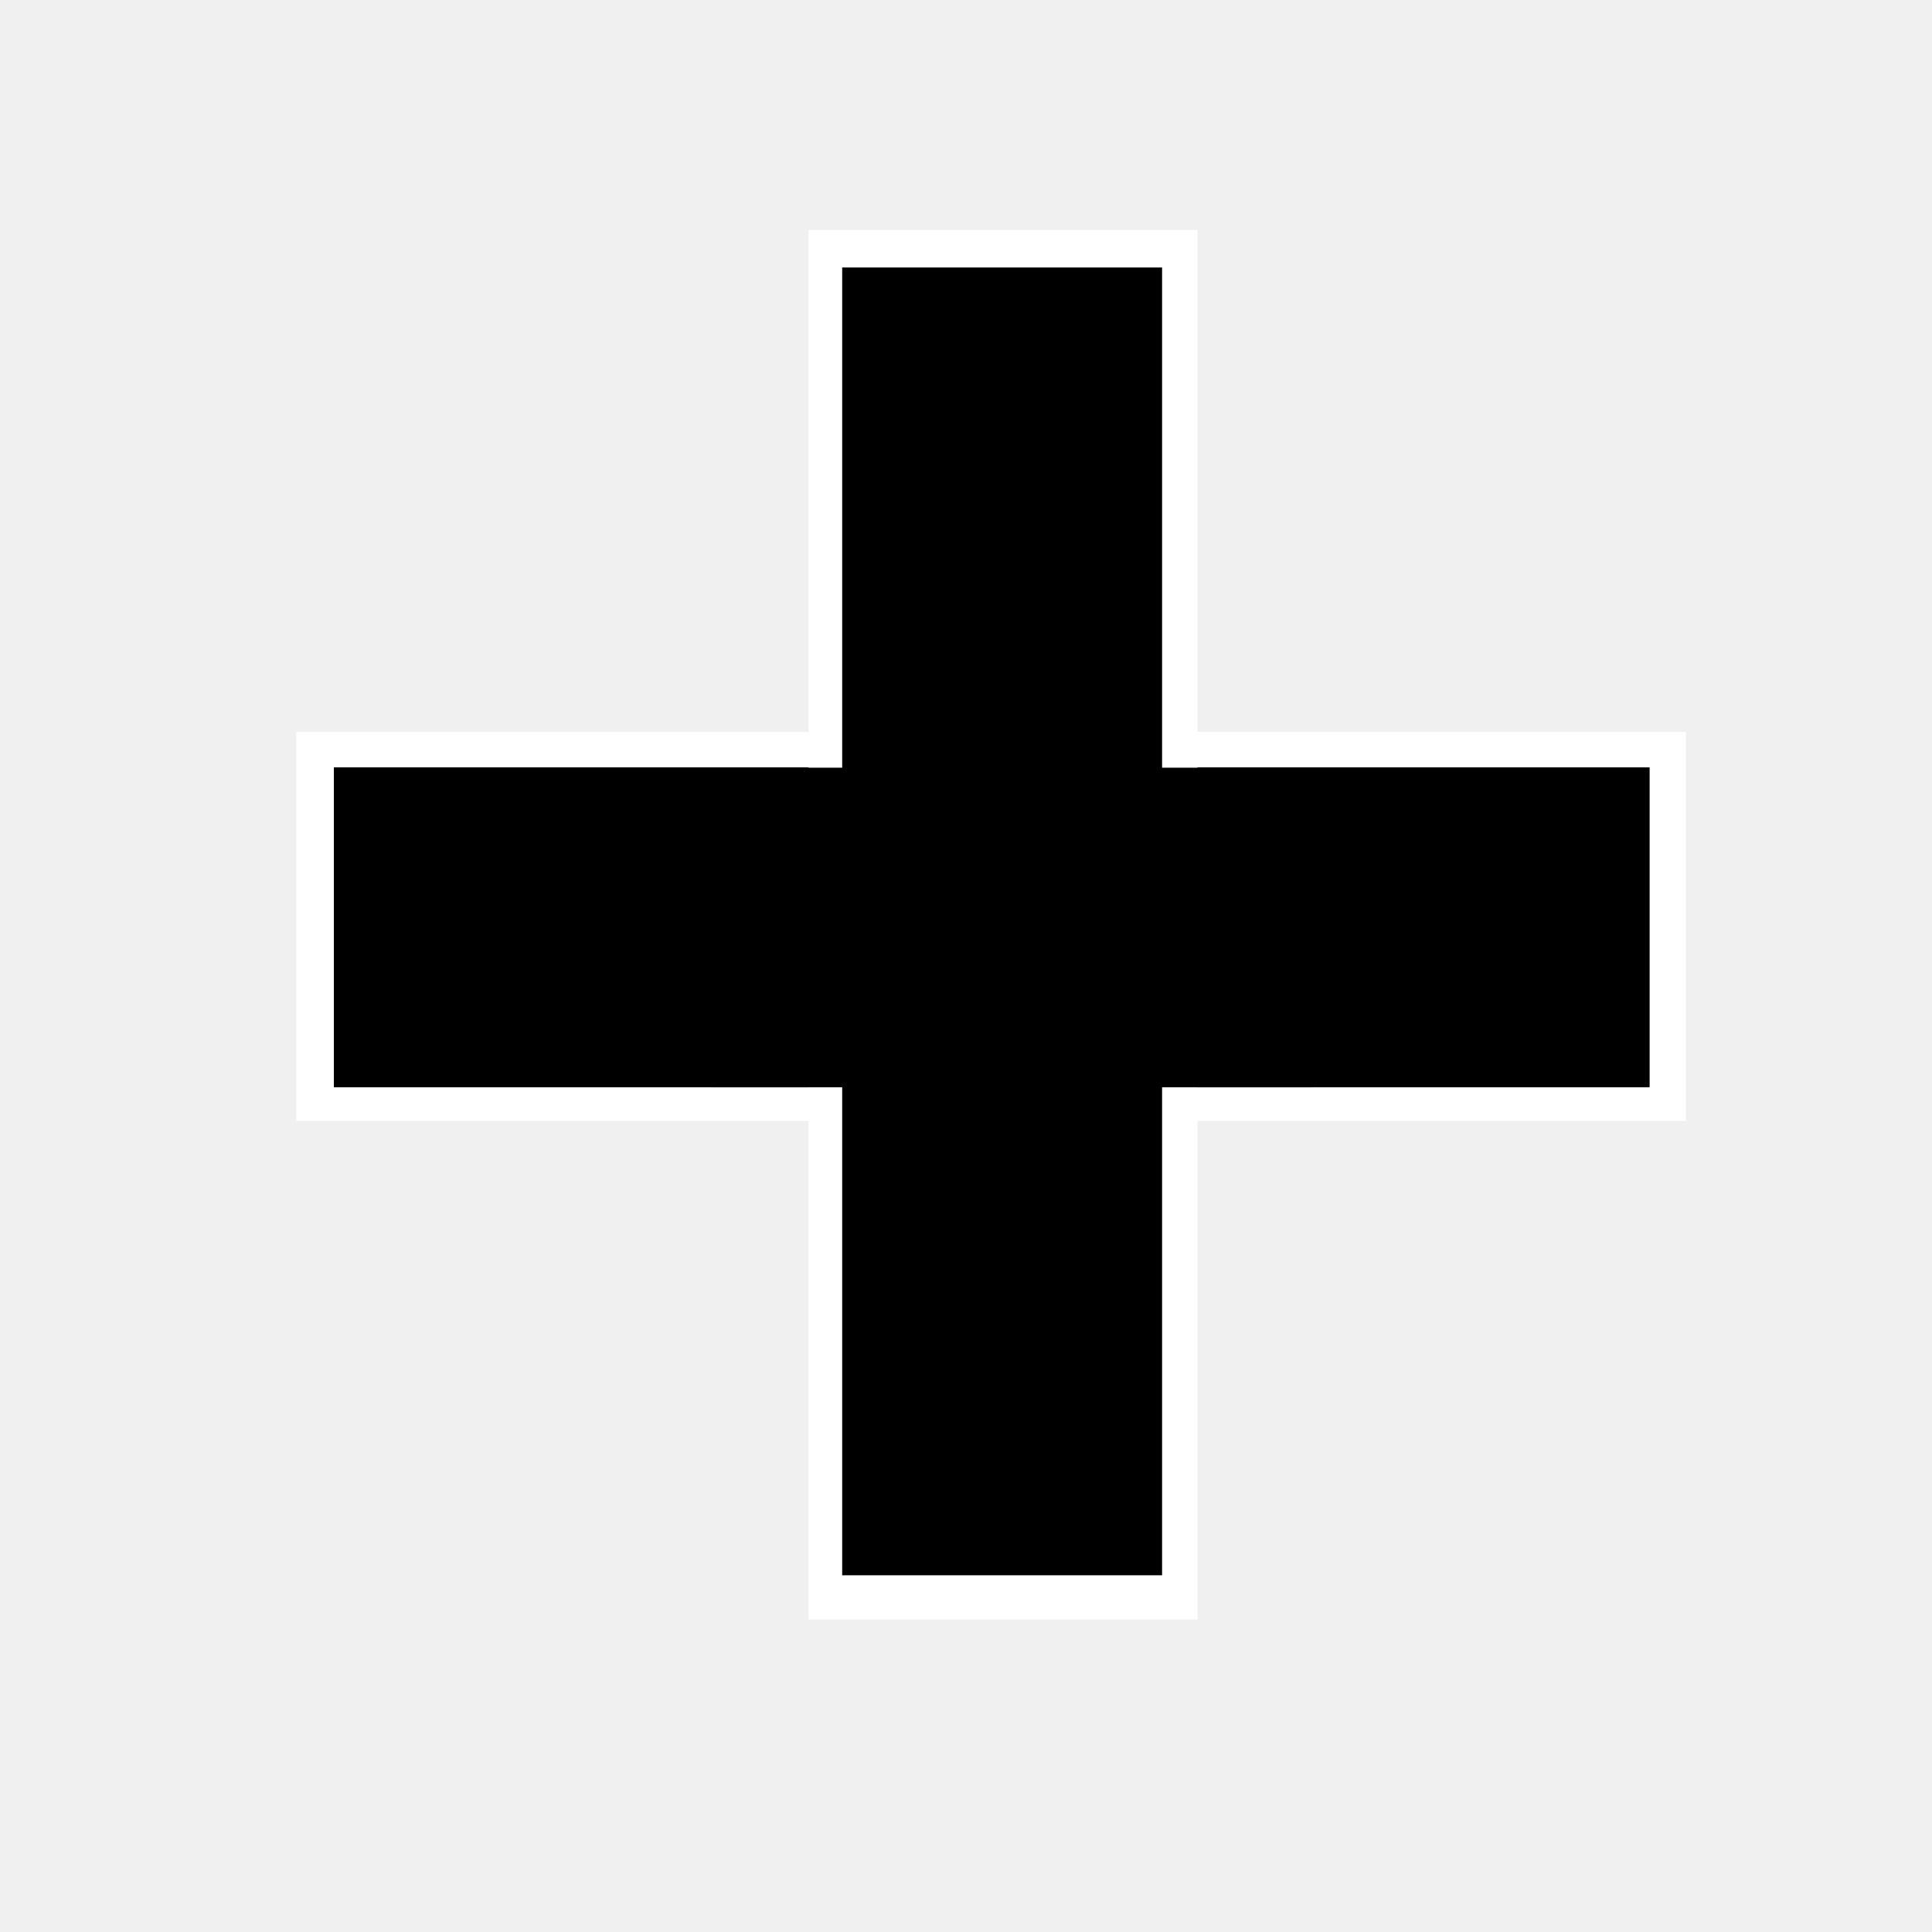
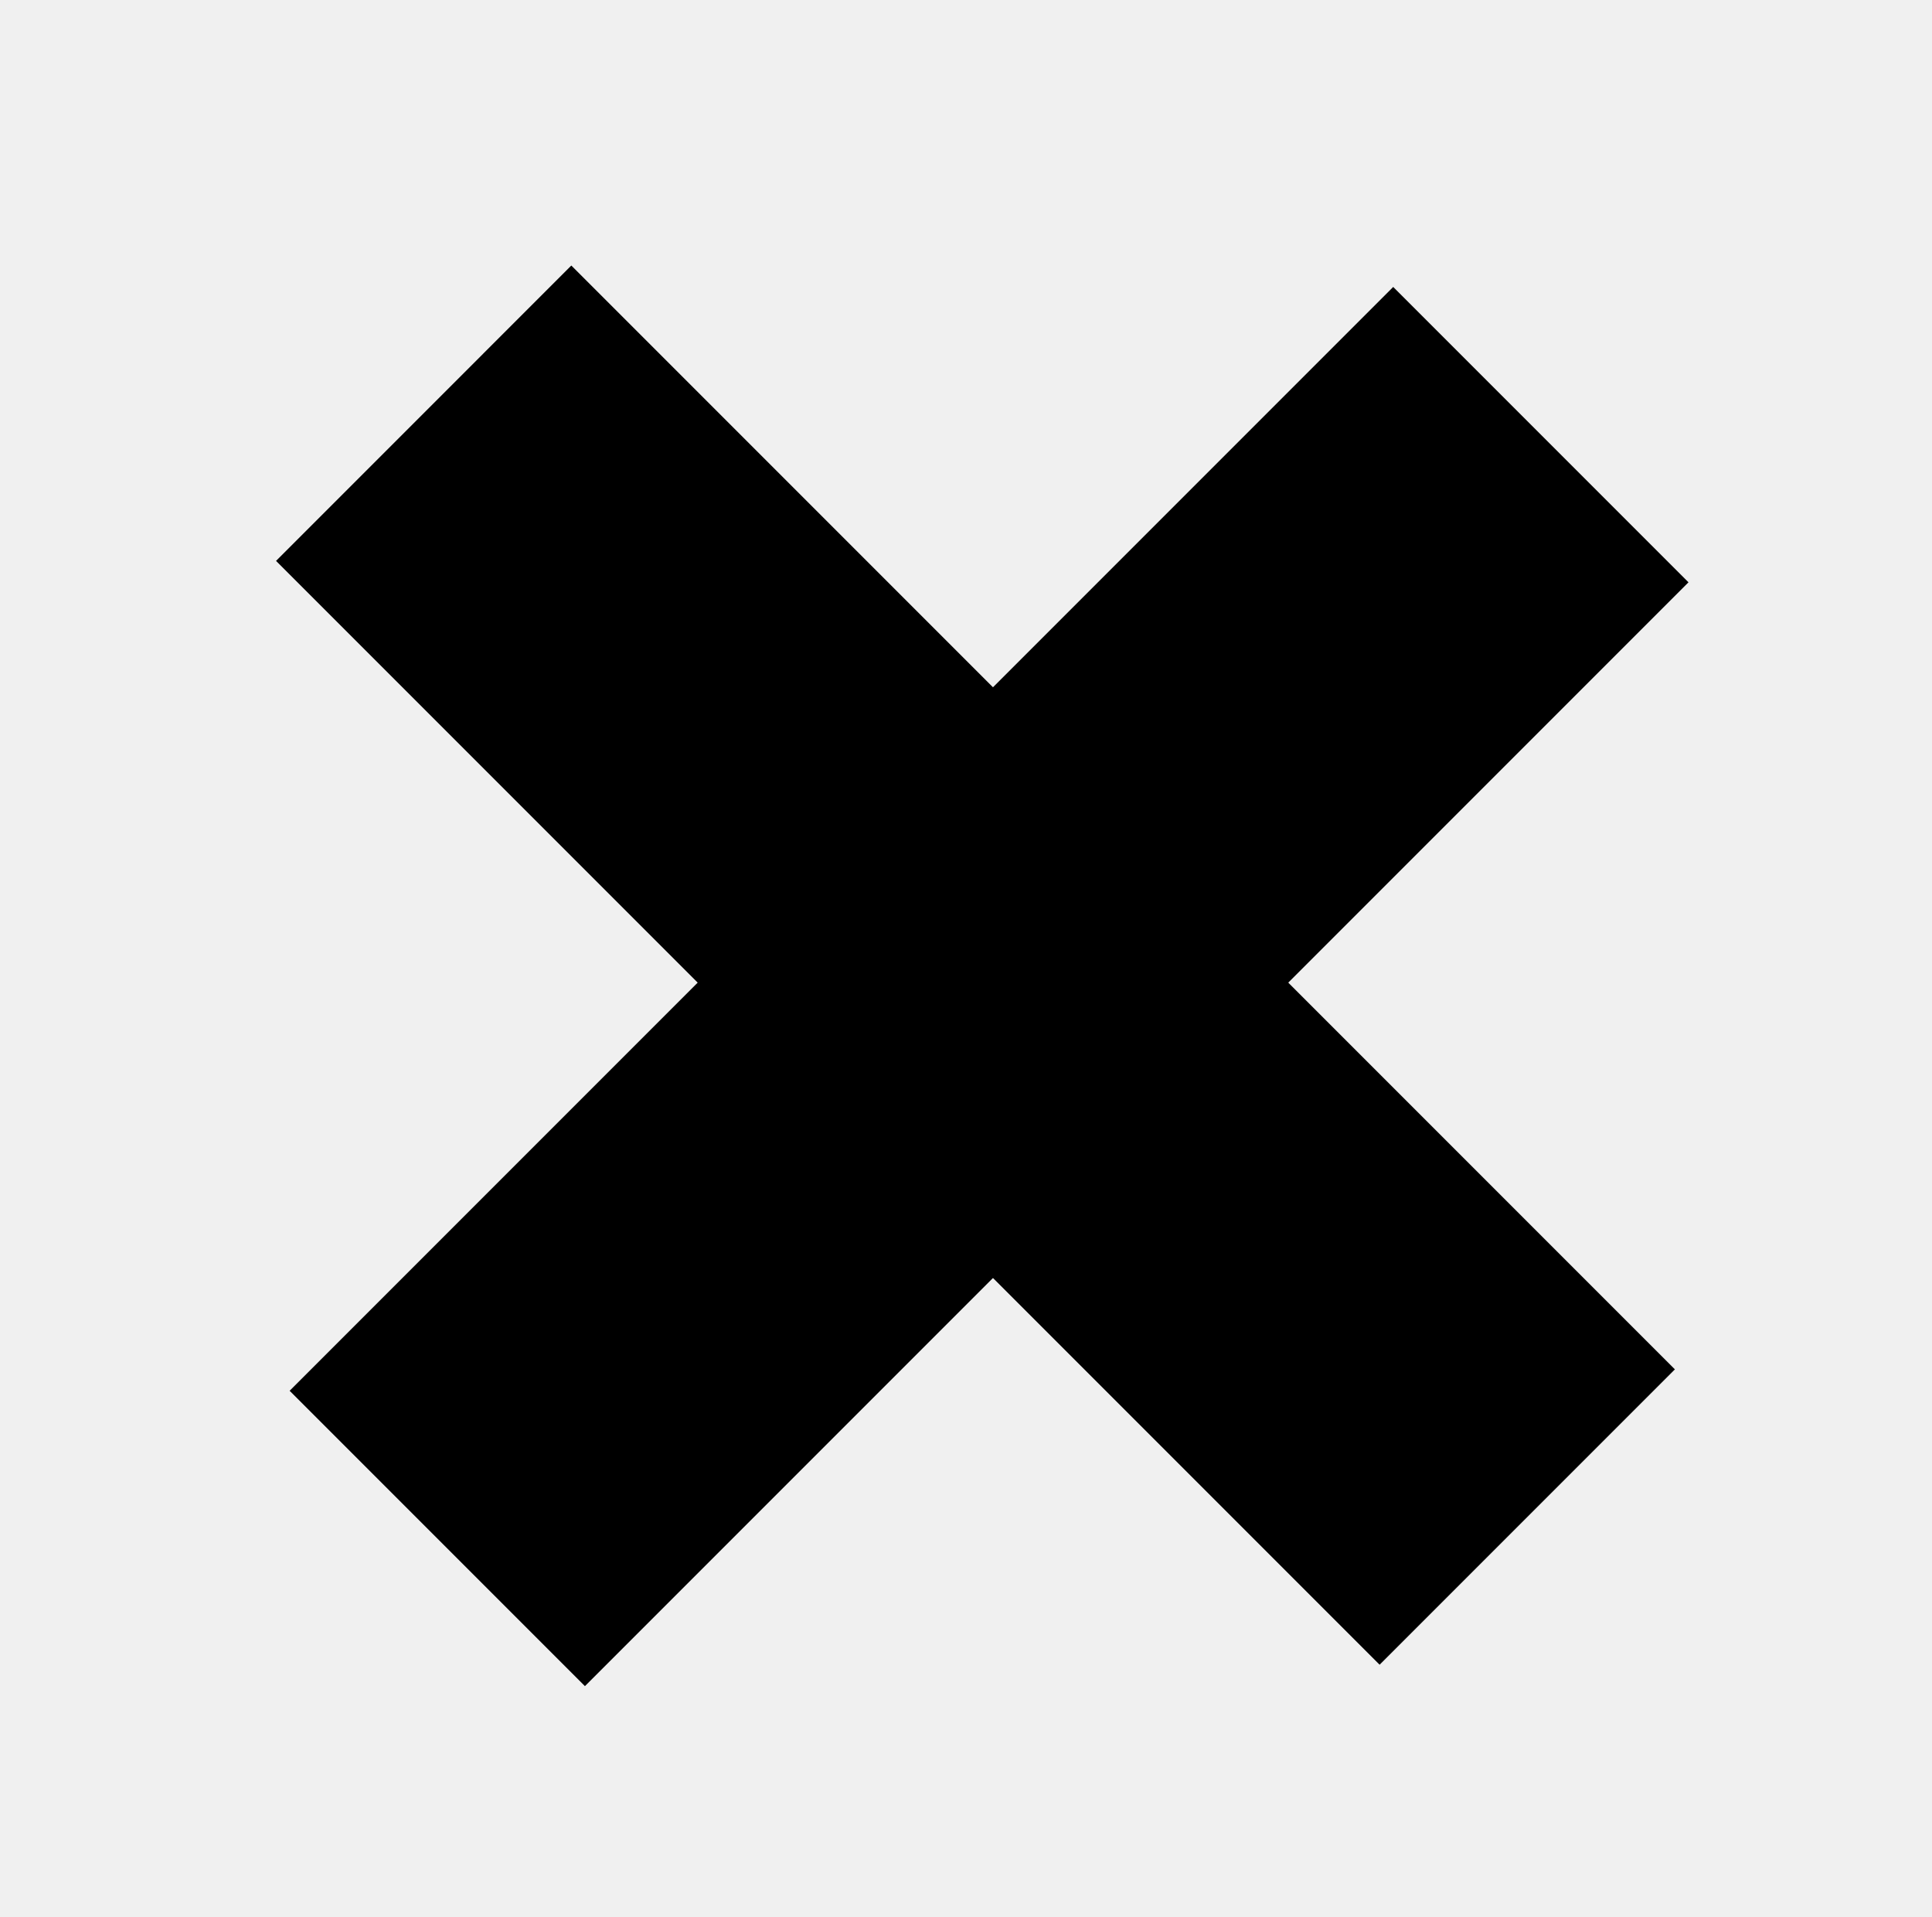
- <svg xmlns="http://www.w3.org/2000/svg" width="15.72mm" height="15.72mm" viewBox="0 0 15.72 15.72" version="1.1" id="svg1" xml:space="preserve">
+ <svg xmlns="http://www.w3.org/2000/svg" width="23.414mm" height="23.223mm" viewBox="0 0 23.414 23.223" version="1.1" id="svg1" xml:space="preserve">
  <defs id="defs1" />
-   <g id="layer1" transform="translate(-132.6886,-40.58047)">
-     <g id="g28">
-       <rect style="fill:#8b8b8b;fill-opacity:0;stroke-width:0.383;stroke-linecap:round;stroke-linejoin:bevel;-inkscape-stroke:none;paint-order:fill markers stroke" id="rect1-6-2-5-2" width="15.72" height="15.72" x="132.689" y="40.58" rx="0" ry="0" />
-       <g id="g17">
-         <g id="g16">
-           <rect style="fill:#ffffff;fill-opacity:1;stroke:none;stroke-width:0.807;stroke-linecap:round;stroke-linejoin:round;stroke-dasharray:none;stroke-opacity:1;paint-order:fill markers stroke" id="rect4-9-4" width="3.165" height="11.306" x="-49.701" y="135.1" transform="rotate(-90)" />
-           <rect style="fill:#000000;fill-opacity:1;stroke:none;stroke-width:0.712;stroke-linecap:round;stroke-linejoin:round;stroke-dasharray:none;stroke-opacity:1;paint-order:fill markers stroke" id="rect4-9-0-9" width="2.603" height="10.706" x="-49.427" y="135.405" transform="rotate(-90)" />
-         </g>
-         <g id="g9" transform="translate(0.1052374)">
-           <g id="g7">
-             <g id="g5" transform="translate(-12.30312,-0.4630208)">
-               <rect style="fill:#ffffff;fill-opacity:1;stroke:none;stroke-width:0.807;stroke-linecap:round;stroke-linejoin:round;stroke-dasharray:none;stroke-opacity:1;paint-order:fill markers stroke" id="rect4-9" width="3.165" height="11.306" x="151.465" y="42.915" />
-               <rect style="fill:#000000;fill-opacity:1;stroke:none;stroke-width:0.71;stroke-linecap:round;stroke-linejoin:round;stroke-dasharray:none;stroke-opacity:1;paint-order:fill markers stroke" id="rect4-9-0" width="2.603" height="10.641" x="151.739" y="43.22" />
-             </g>
-           </g>
-           <rect style="fill:#000000;fill-opacity:1;stroke:none;stroke-width:0.401;stroke-linecap:round;stroke-linejoin:round;stroke-dasharray:none;stroke-opacity:1;paint-order:fill markers stroke" id="rect7" width="4.883" height="2.6" x="138.373" y="46.827" />
-         </g>
+   <g id="layer1" transform="translate(31.19594,-153.9235)">
+     <g id="g26">
+       <rect style="fill:#ffffff;fill-opacity:0;stroke:none;stroke-width:0.2;stroke-linecap:round;stroke-opacity:1;paint-order:fill markers stroke" id="rect8-1-0-9-2-2" width="23.414" height="23.223" x="-31.196" y="153.923" />
+       <g id="g5-3-5-2-1-9-4-8" transform="matrix(1.136247,0,0,1.136247,-154.5053,-21.44734)" style="fill:#000000;fill-opacity:1">
+         <rect style="fill:#000000;fill-opacity:1;stroke:none;stroke-width:0.187;stroke-linecap:round;paint-order:fill markers stroke" id="rect3-37-9-3-0-4-1-6-4-4" width="16.646" height="4.454" x="192.185" y="30.092" transform="rotate(45)" />
+         <rect style="fill:#000000;fill-opacity:1;stroke:none;stroke-width:0.187;stroke-linecap:round;paint-order:fill markers stroke" id="rect3-37-9-6-5-9-2-9-7-4-9" width="16.646" height="4.454" x="-40.701" y="198.545" transform="rotate(-45)" />
      </g>
    </g>
  </g>
</svg>
